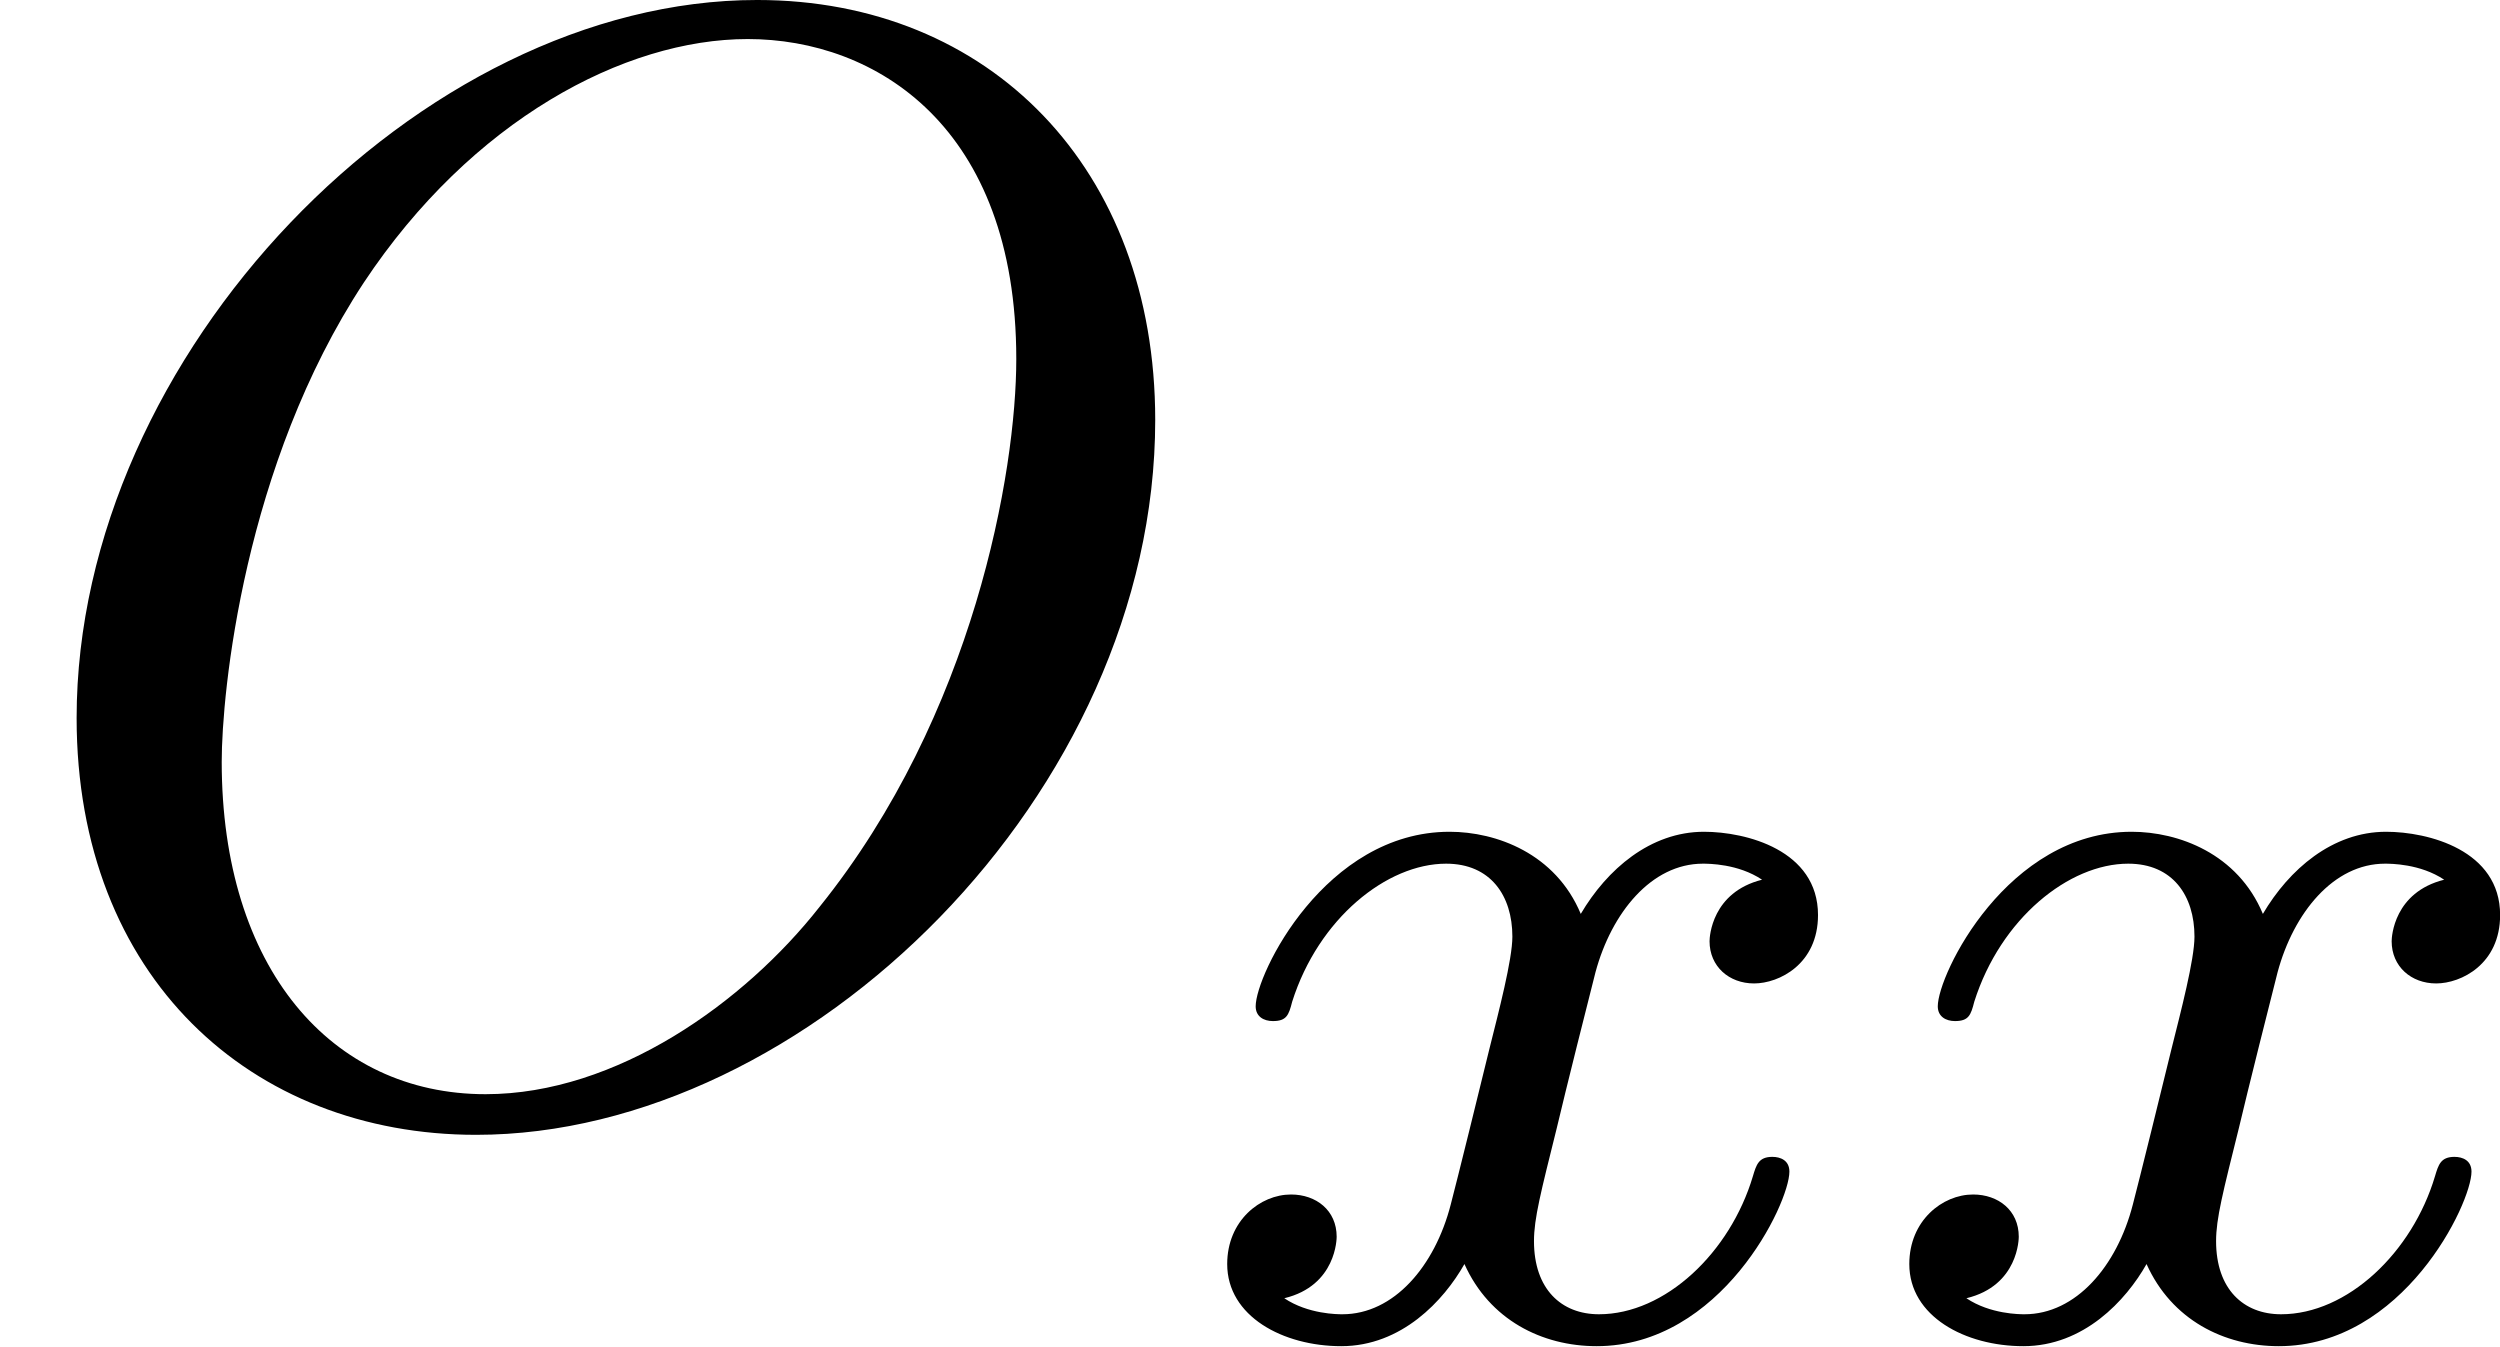
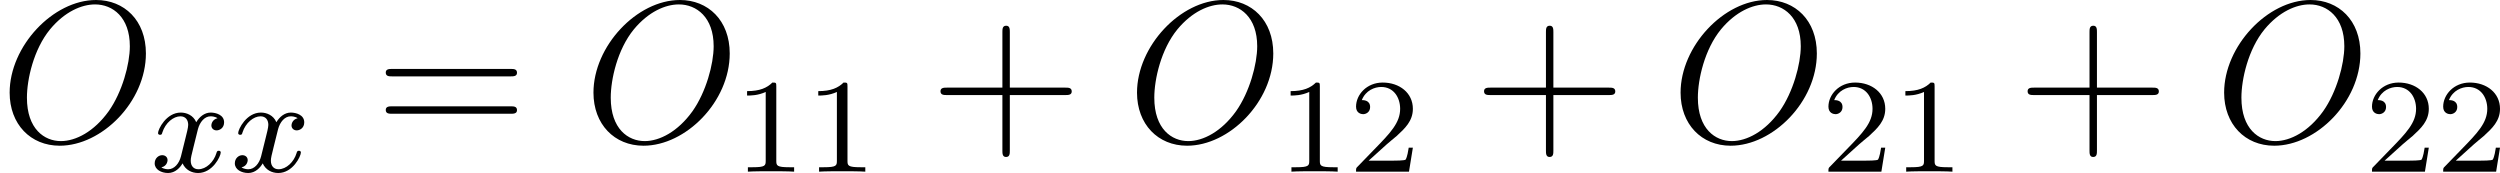
- <svg xmlns="http://www.w3.org/2000/svg" xmlns:xlink="http://www.w3.org/1999/xlink" version="1.1" width="19.743pt" height="10.63pt" viewBox="-.3 -.259 19.743 10.63">
+ <svg xmlns="http://www.w3.org/2000/svg" xmlns:xlink="http://www.w3.org/1999/xlink" version="1.1" width="168.029pt" height="11.627pt" viewBox="-.239 -.243 168.029 11.627">
  <defs>
+     <path id="g2-49" d="M2.503-5.077C2.503-5.292 2.487-5.3 2.271-5.3C1.945-4.981 1.522-4.79 .765-4.79V-4.527C.98-4.527 1.411-4.527 1.873-4.742V-.654C1.873-.359 1.849-.263 1.092-.263H.813V0C1.14-.024 1.825-.024 2.184-.024S3.236-.024 3.563 0V-.263H3.284C2.527-.263 2.503-.359 2.503-.654V-5.077Z" />
+     <path id="g2-50" d="M2.248-1.626C2.375-1.745 2.71-2.008 2.837-2.12C3.332-2.574 3.802-3.013 3.802-3.738C3.802-4.686 3.005-5.3 2.008-5.3C1.052-5.3 .422-4.575 .422-3.866C.422-3.475 .733-3.419 .845-3.419C1.012-3.419 1.259-3.539 1.259-3.842C1.259-4.256 .861-4.256 .765-4.256C.996-4.838 1.53-5.037 1.921-5.037C2.662-5.037 3.045-4.407 3.045-3.738C3.045-2.909 2.463-2.303 1.522-1.339L.518-.303C.422-.215 .422-.199 .422 0H3.571L3.802-1.427H3.555C3.531-1.267 3.467-.869 3.371-.717C3.324-.654 2.718-.654 2.59-.654H1.172L2.248-1.626Z" />
+     <path id="g3-43" d="M4.77-2.762H8.07C8.237-2.762 8.452-2.762 8.452-2.977C8.452-3.204 8.249-3.204 8.07-3.204H4.77V-6.504C4.77-6.671 4.77-6.886 4.555-6.886C4.328-6.886 4.328-6.683 4.328-6.504V-3.204H1.028C.861-3.204 .646-3.204 .646-2.989C.646-2.762 .849-2.762 1.028-2.762H4.328V.538C4.328 .705 4.328 .921 4.543 .921C4.77 .921 4.77 .717 4.77 .538V-2.762Z" />
+     <path id="g3-61" d="M8.07-3.873C8.237-3.873 8.452-3.873 8.452-4.089C8.452-4.316 8.249-4.316 8.07-4.316H1.028C.861-4.316 .646-4.316 .646-4.101C.646-3.873 .849-3.873 1.028-3.873H8.07ZM8.07-1.65C8.237-1.65 8.452-1.65 8.452-1.865C8.452-2.092 8.249-2.092 8.07-2.092H1.028C.861-2.092 .646-2.092 .646-1.877C.646-1.65 .849-1.65 1.028-1.65H8.07Z" />
    <path id="g0-120" d="M3.993-3.18C3.642-3.092 3.626-2.782 3.626-2.75C3.626-2.574 3.762-2.455 3.937-2.455S4.384-2.59 4.384-2.933C4.384-3.387 3.881-3.515 3.587-3.515C3.212-3.515 2.909-3.252 2.726-2.941C2.55-3.363 2.136-3.515 1.809-3.515C.94-3.515 .454-2.519 .454-2.295C.454-2.224 .51-2.192 .574-2.192C.669-2.192 .685-2.232 .709-2.327C.893-2.909 1.371-3.292 1.785-3.292C2.096-3.292 2.248-3.068 2.248-2.782C2.248-2.622 2.152-2.256 2.088-2C2.032-1.769 1.857-1.06 1.817-.909C1.706-.478 1.419-.143 1.06-.143C1.028-.143 .821-.143 .654-.255C1.02-.343 1.02-.677 1.02-.685C1.02-.869 .877-.98 .701-.98C.486-.98 .255-.797 .255-.494C.255-.128 .646 .08 1.052 .08C1.474 .08 1.769-.239 1.913-.494C2.088-.104 2.455 .08 2.837 .08C3.706 .08 4.184-.917 4.184-1.14C4.184-1.219 4.121-1.243 4.065-1.243C3.969-1.243 3.953-1.188 3.929-1.108C3.77-.574 3.316-.143 2.853-.143C2.59-.143 2.399-.319 2.399-.654C2.399-.813 2.447-.996 2.558-1.443C2.614-1.682 2.79-2.383 2.829-2.534C2.941-2.949 3.22-3.292 3.579-3.292C3.618-3.292 3.826-3.292 3.993-3.18Z" />
-     <path id="g1-79" d="M8.073-4.756C8.073-6.513 6.916-7.691 5.291-7.691C2.935-7.691 .535-5.215 .535-2.673C.535-.862 1.756 .24 3.327 .24C5.64 .24 8.073-2.149 8.073-4.756ZM3.393-.044C2.313-.044 1.549-.927 1.549-2.367C1.549-2.847 1.702-4.44 2.542-5.716C3.295-6.851 4.364-7.418 5.225-7.418C6.12-7.418 7.102-6.807 7.102-5.182C7.102-4.396 6.807-2.695 5.727-1.353C5.204-.687 4.309-.044 3.393-.044Z" />
+     <path id="g1-79" d="M8.679-5.236C8.679-7.209 7.388-8.416 5.715-8.416C3.156-8.416 .574-5.667 .574-2.905C.574-1.028 1.817 .251 3.551 .251C6.061 .251 8.679-2.367 8.679-5.236ZM3.622-.024C2.642-.024 1.602-.741 1.602-2.606C1.602-3.694 1.997-5.475 2.977-6.671C3.85-7.723 4.854-8.153 5.655-8.153C6.707-8.153 7.723-7.388 7.723-5.667C7.723-4.603 7.269-2.941 6.468-1.805C5.595-.586 4.507-.024 3.622-.024Z" />
  </defs>
-   <g id="page1" transform="matrix(1.13 0 0 1.13 -80.23 -69.24668)">
-     <use x="70.735" y="68.742" xlink:href="#g1-79" />
-     <use x="79.056" y="70.379" xlink:href="#g0-120" />
-     <use x="83.823" y="70.379" xlink:href="#g0-120" />
+   <g id="page1" transform="matrix(1.13 0 0 1.13 -63.98604 -65.03376)">
+     <use x="56.413" y="65.753" xlink:href="#g1-79" />
+     <use x="65.359" y="67.547" xlink:href="#g0-120" />
+     <use x="70.126" y="67.547" xlink:href="#g0-120" />
+     <use x="78.712" y="65.753" xlink:href="#g3-61" />
+     <use x="91.138" y="65.753" xlink:href="#g1-79" />
+     <use x="100.084" y="67.547" xlink:href="#g2-49" />
+     <use x="104.318" y="67.547" xlink:href="#g2-49" />
+     <use x="111.707" y="65.753" xlink:href="#g3-43" />
+     <use x="123.468" y="65.753" xlink:href="#g1-79" />
+     <use x="132.414" y="67.547" xlink:href="#g2-49" />
+     <use x="136.648" y="67.547" xlink:href="#g2-50" />
+     <use x="144.037" y="65.753" xlink:href="#g3-43" />
+     <use x="155.799" y="65.753" xlink:href="#g1-79" />
+     <use x="164.745" y="67.547" xlink:href="#g2-50" />
+     <use x="168.979" y="67.547" xlink:href="#g2-49" />
+     <use x="176.368" y="65.753" xlink:href="#g3-43" />
+     <use x="188.129" y="65.753" xlink:href="#g1-79" />
+     <use x="197.075" y="67.547" xlink:href="#g2-50" />
+     <use x="201.31" y="67.547" xlink:href="#g2-50" />
  </g>
</svg>
